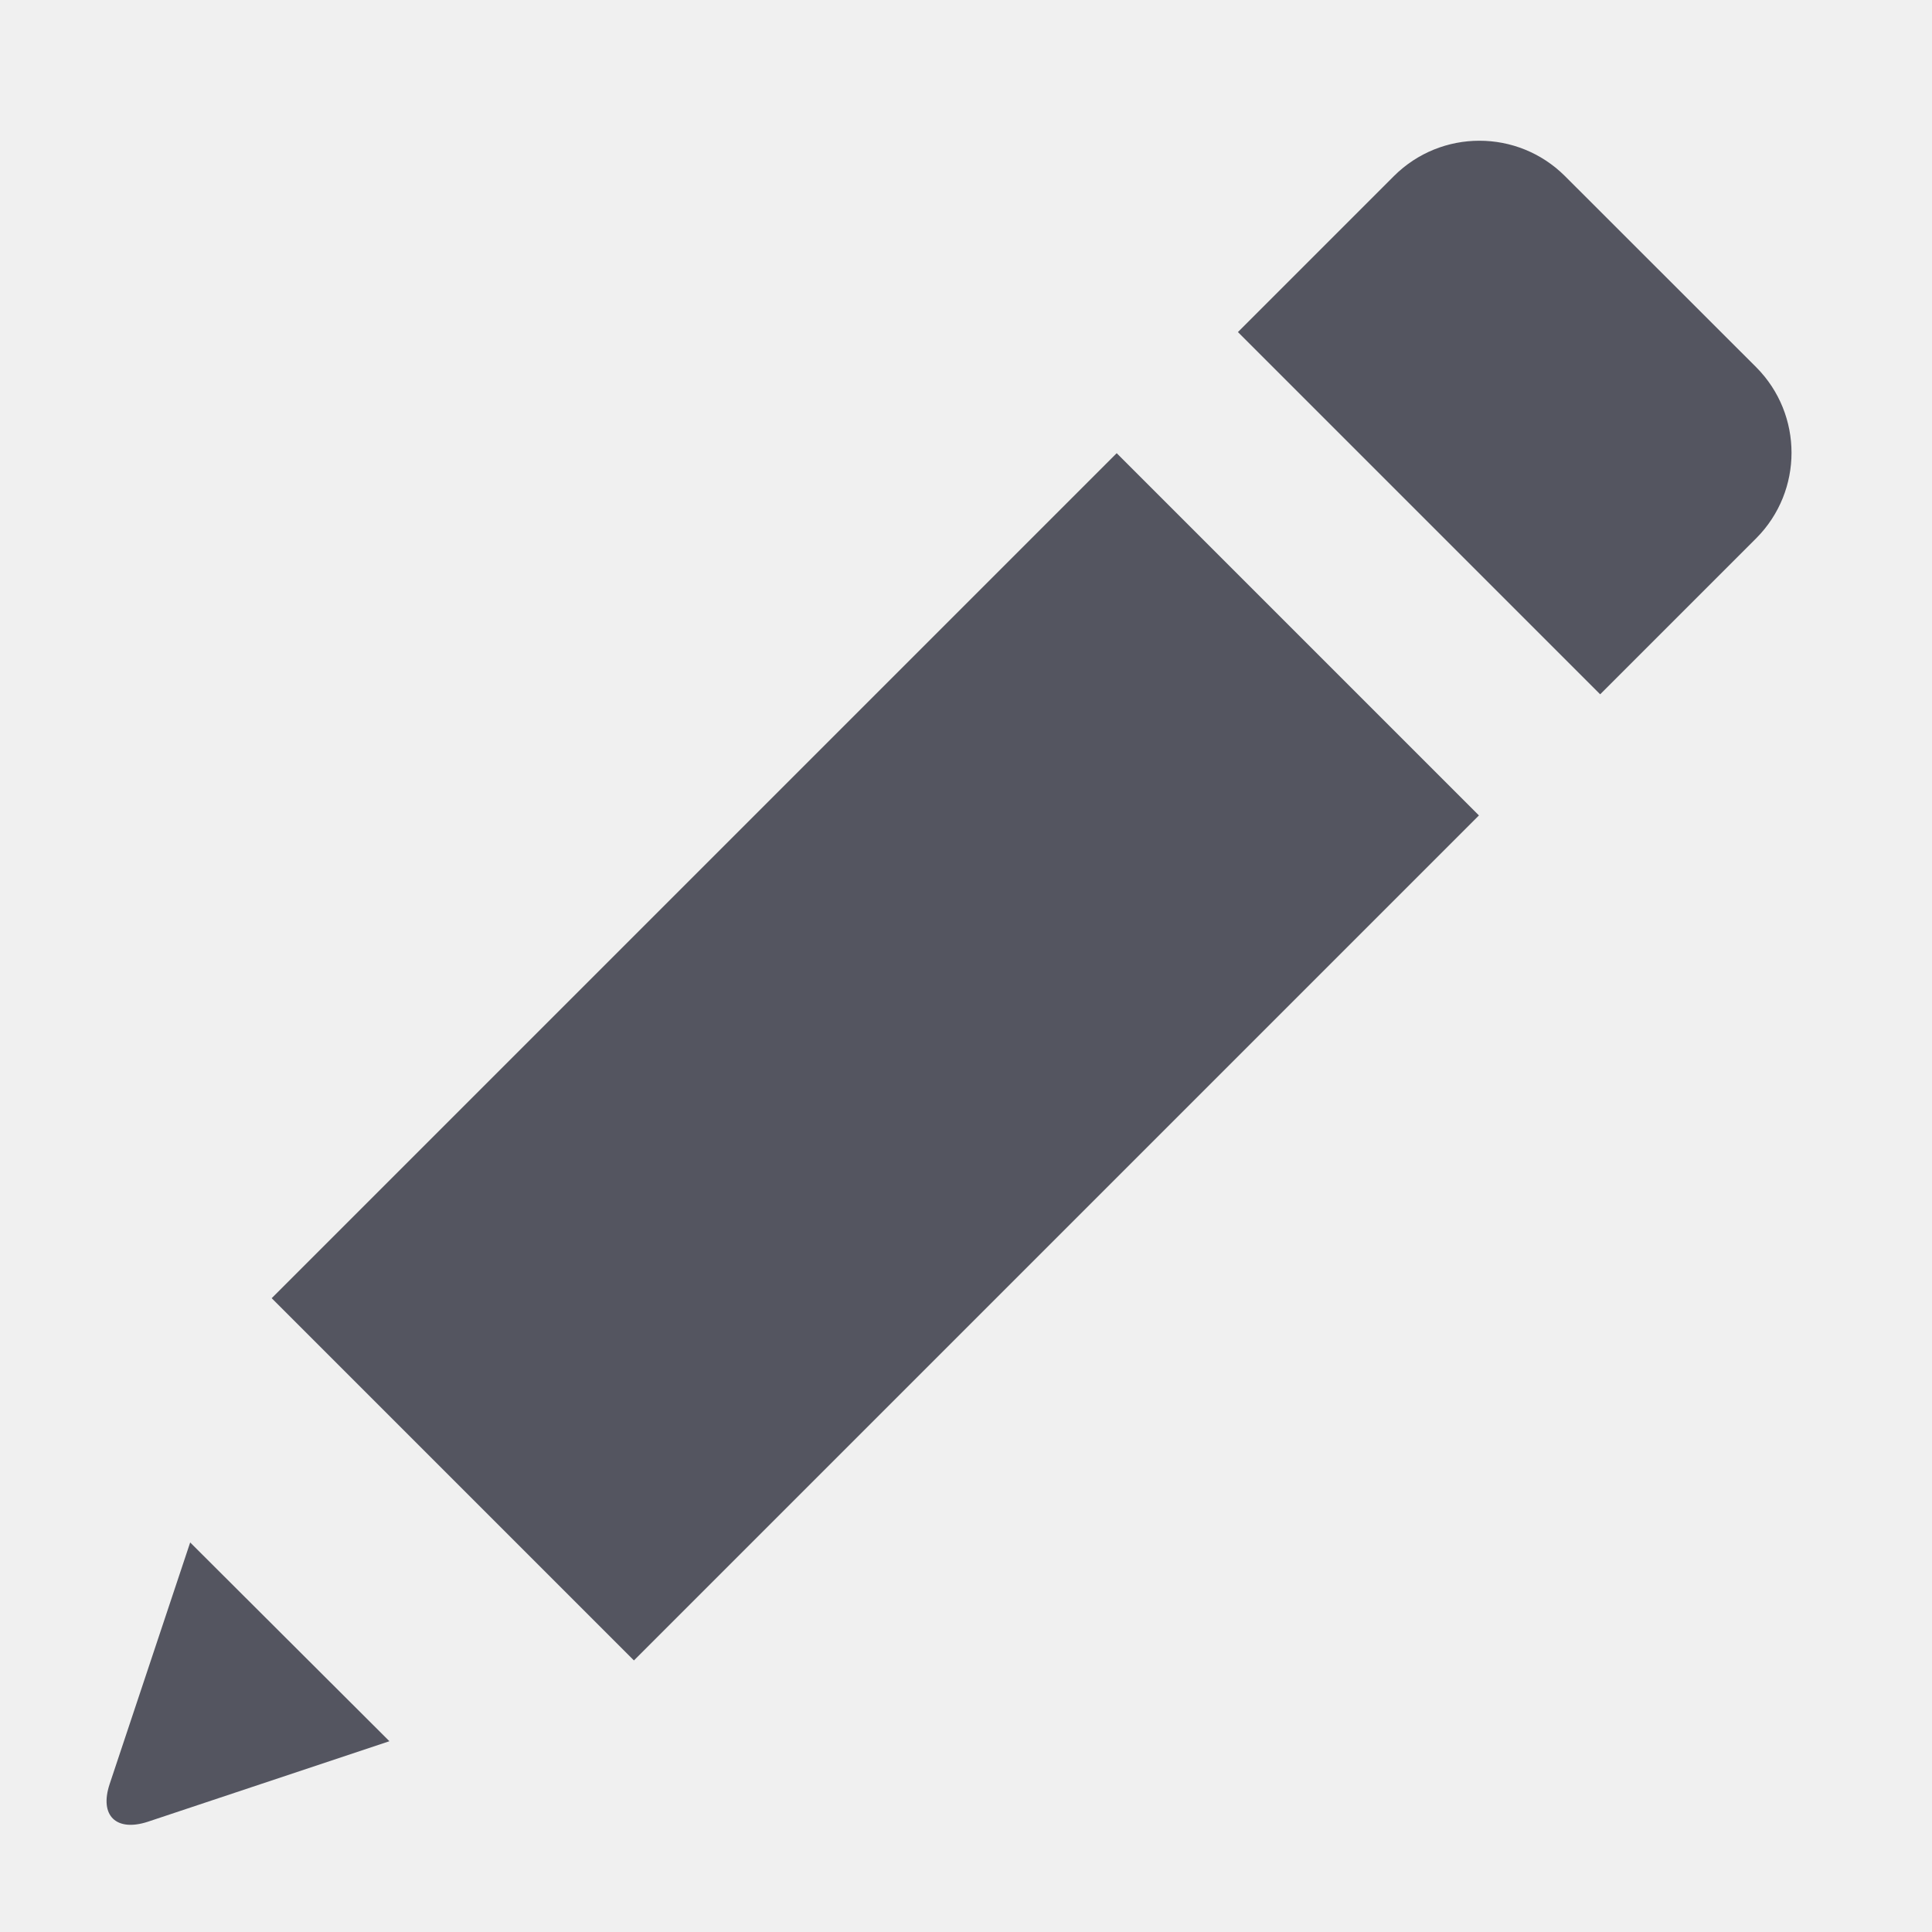
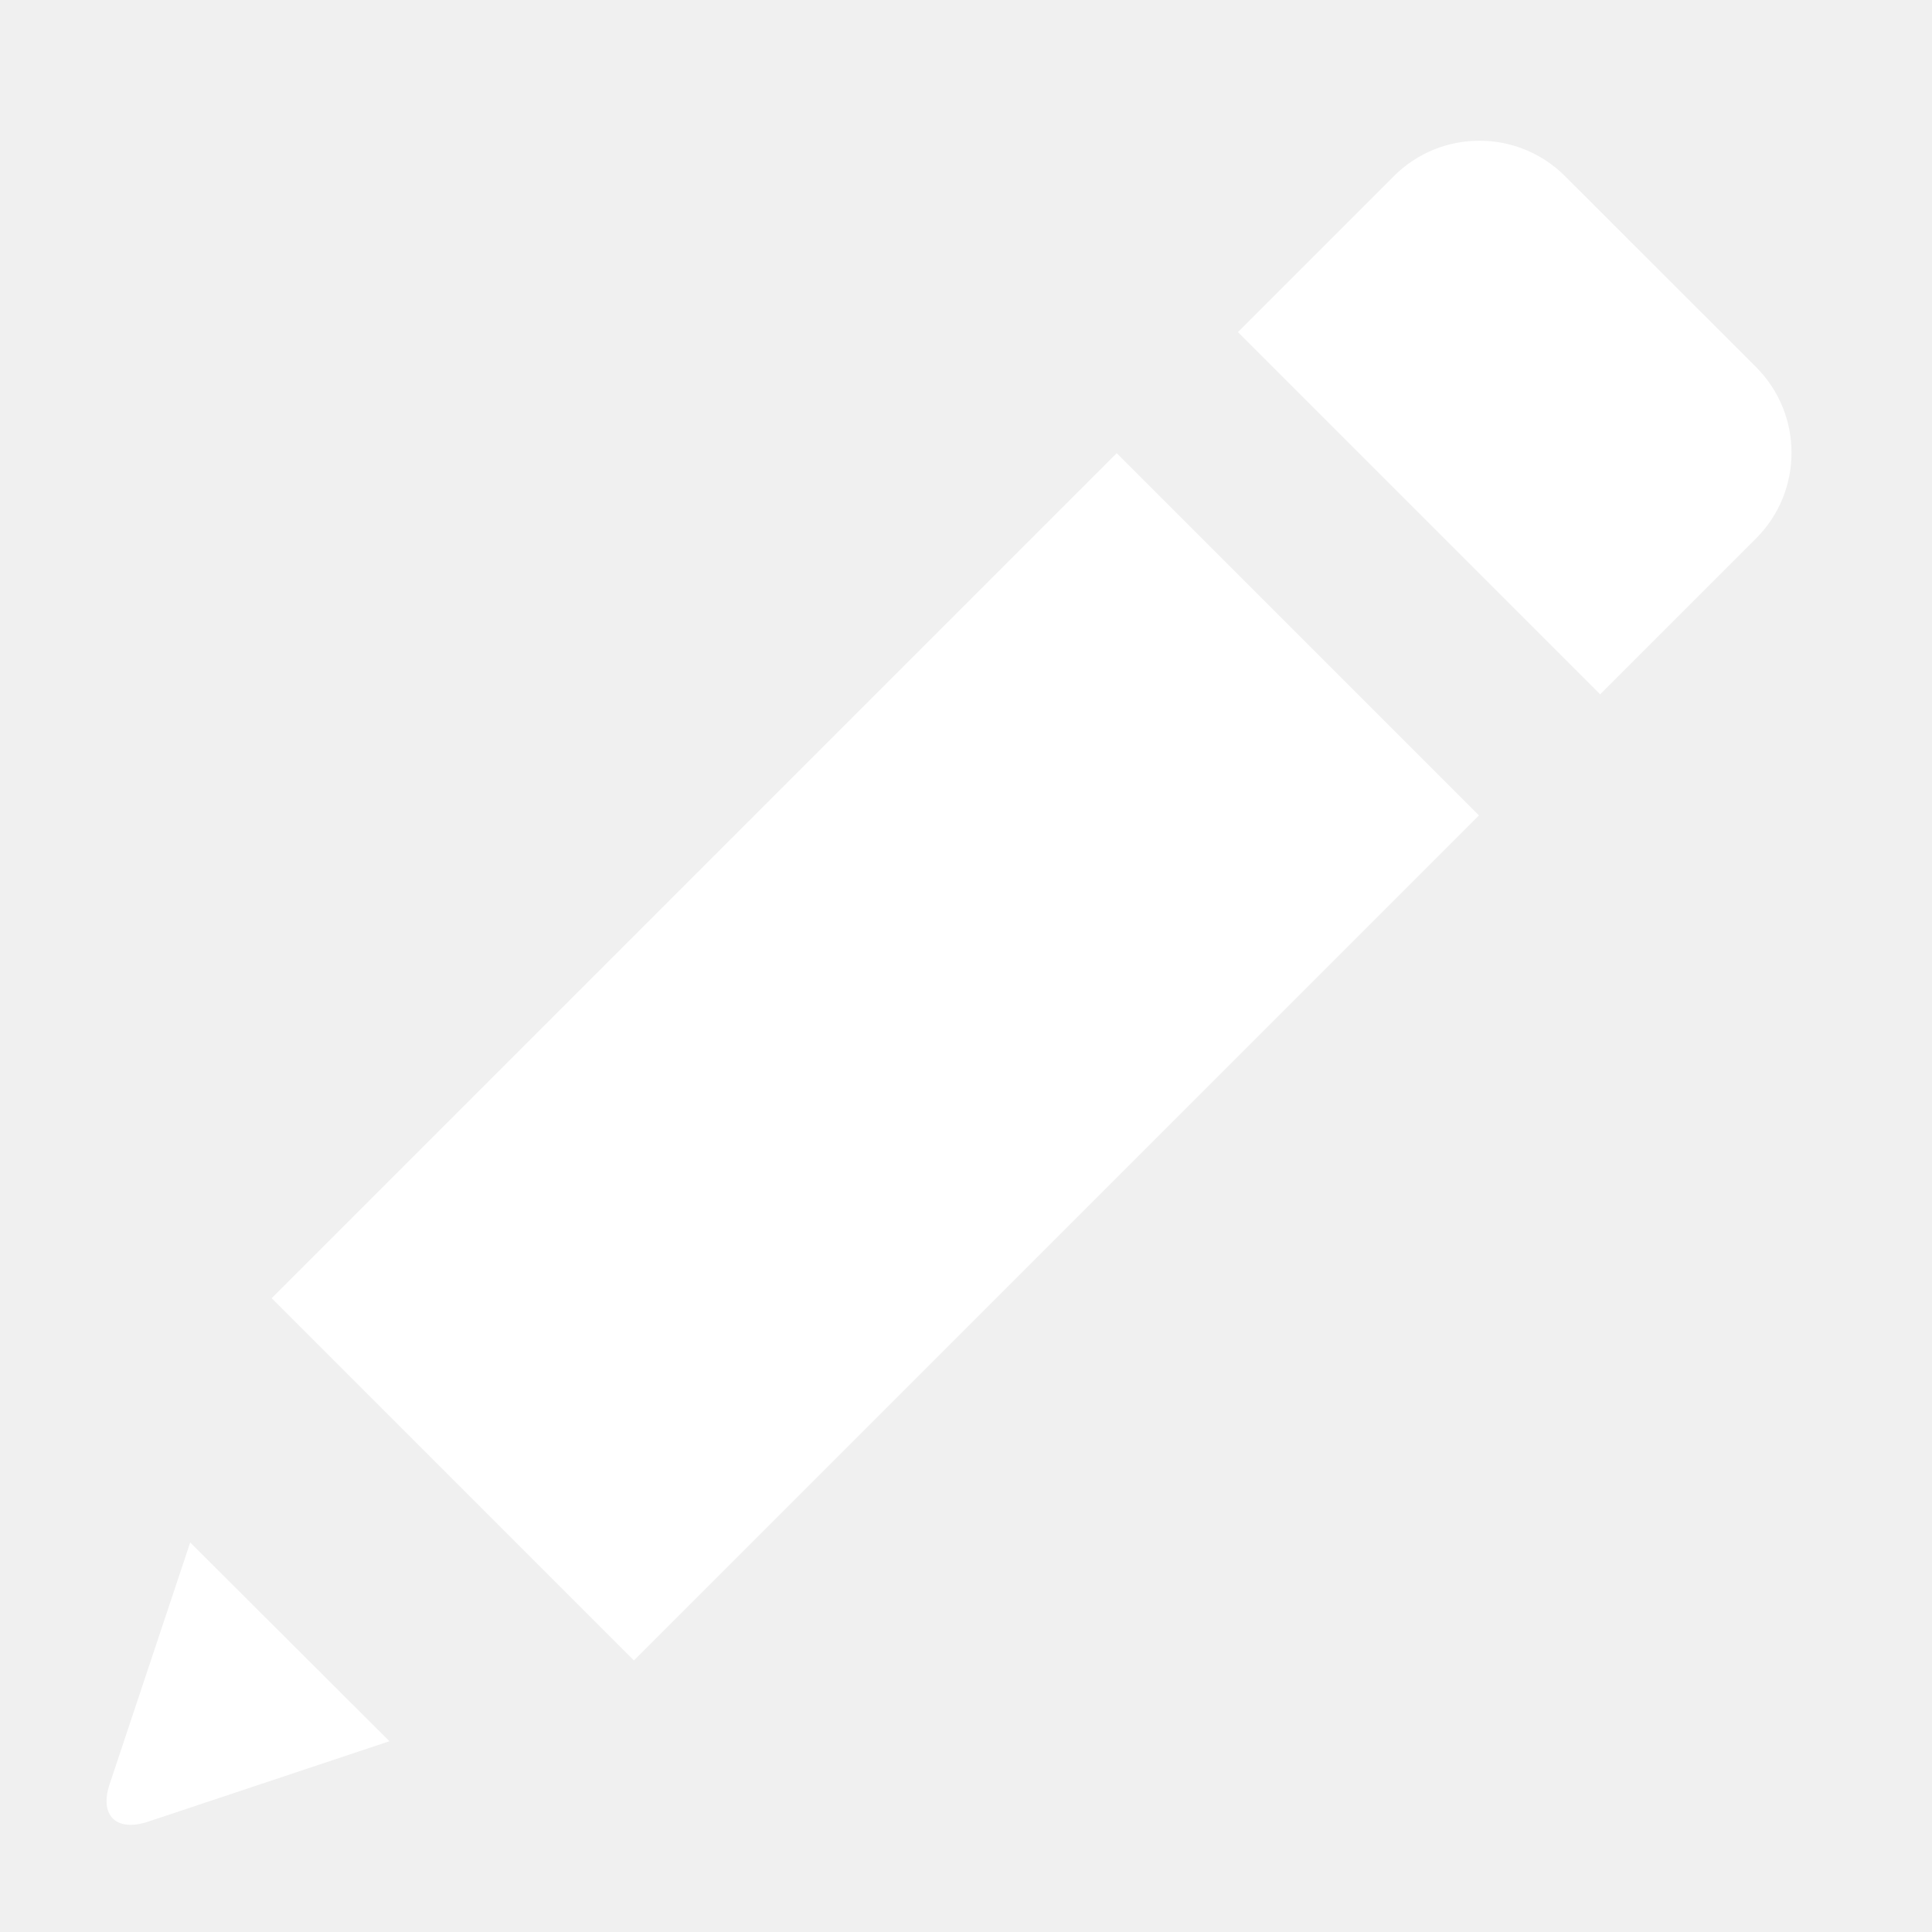
<svg xmlns="http://www.w3.org/2000/svg" width="16" height="16">
  <style type="text/css">
    
-     .pencil {fill: #545560;}
+     .pencil {fill: #fff;}

    @media (forced-colors: active), (-ms-high-contrast: active) {
      .pencil {fill: LinkText}
    }
    
  </style>
  <g fill="none">
    <path class="pencil" d="M14.545 3.042l-1.586-1.585a1.003 1.003 0 00-1.414 0L10.252 2.75l3 3 1.293-1.293a1.004 1.004 0 000-1.415zM5.25 13.751l-3-3 6.998-6.998 3 3zM.908 14.775c-.087.262.055.397.316.312l2.001-.667-1.65-1.646-.667 2.001z" />
  </g>
</svg>
